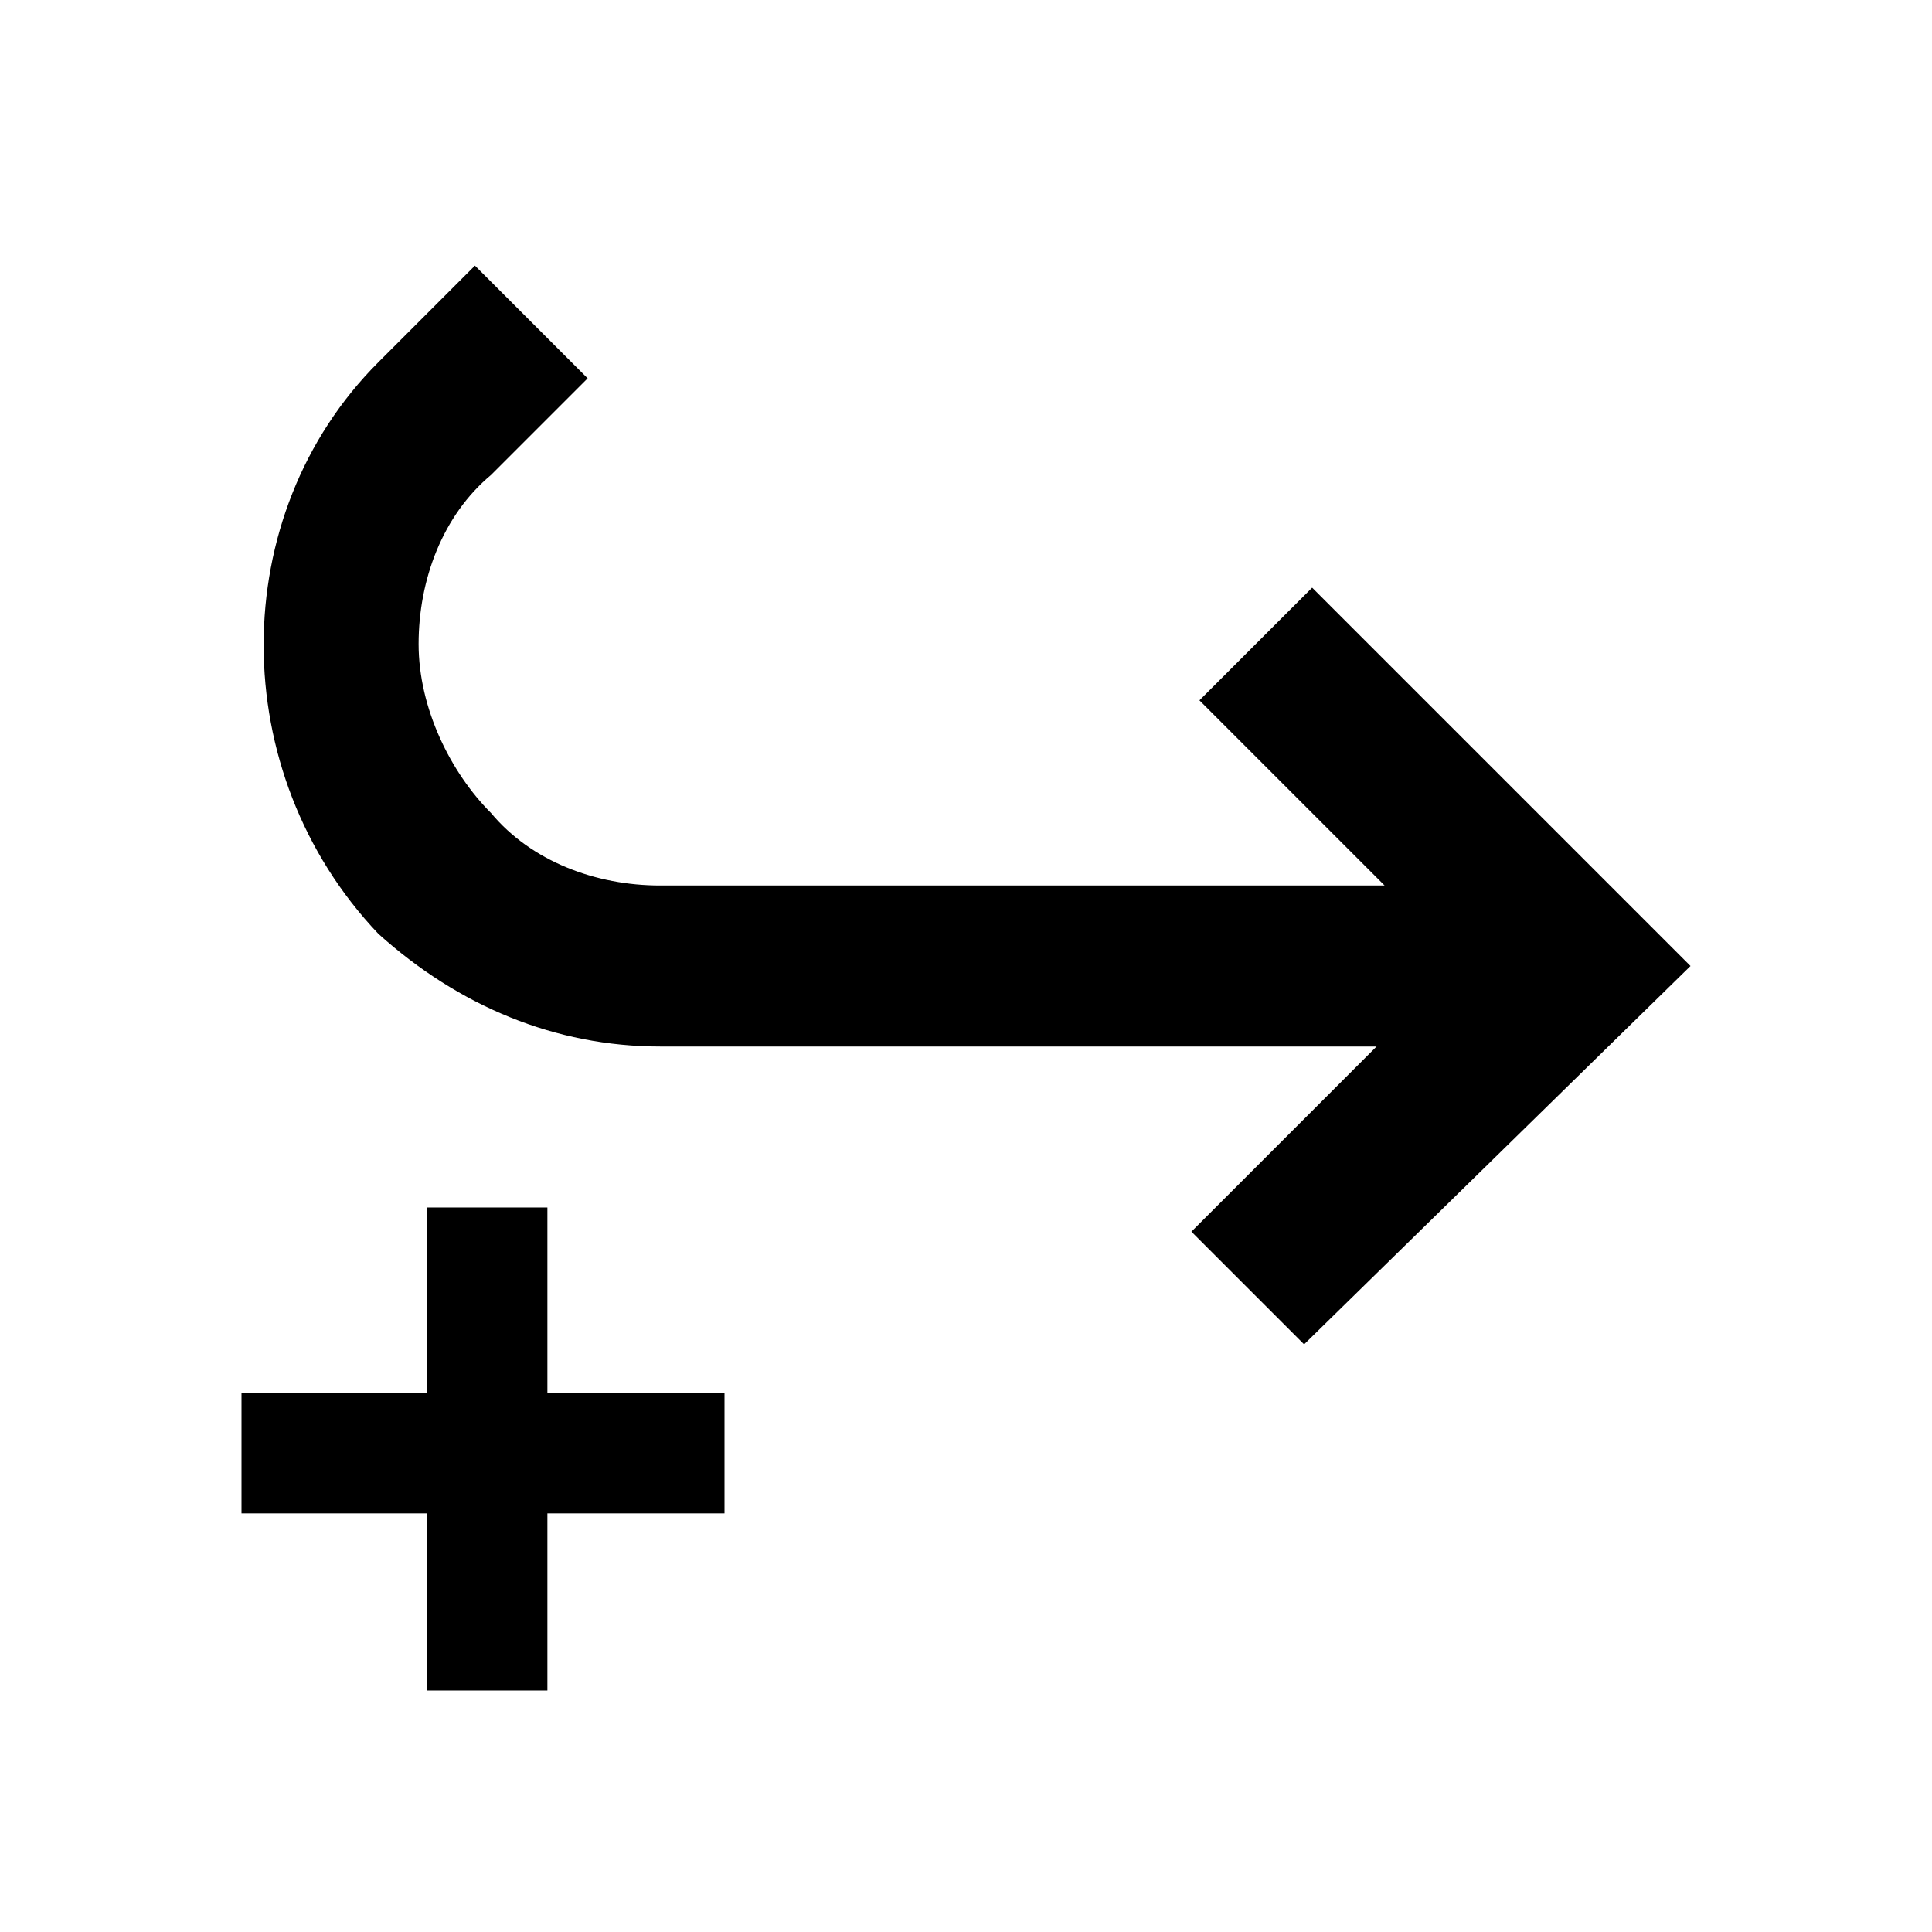
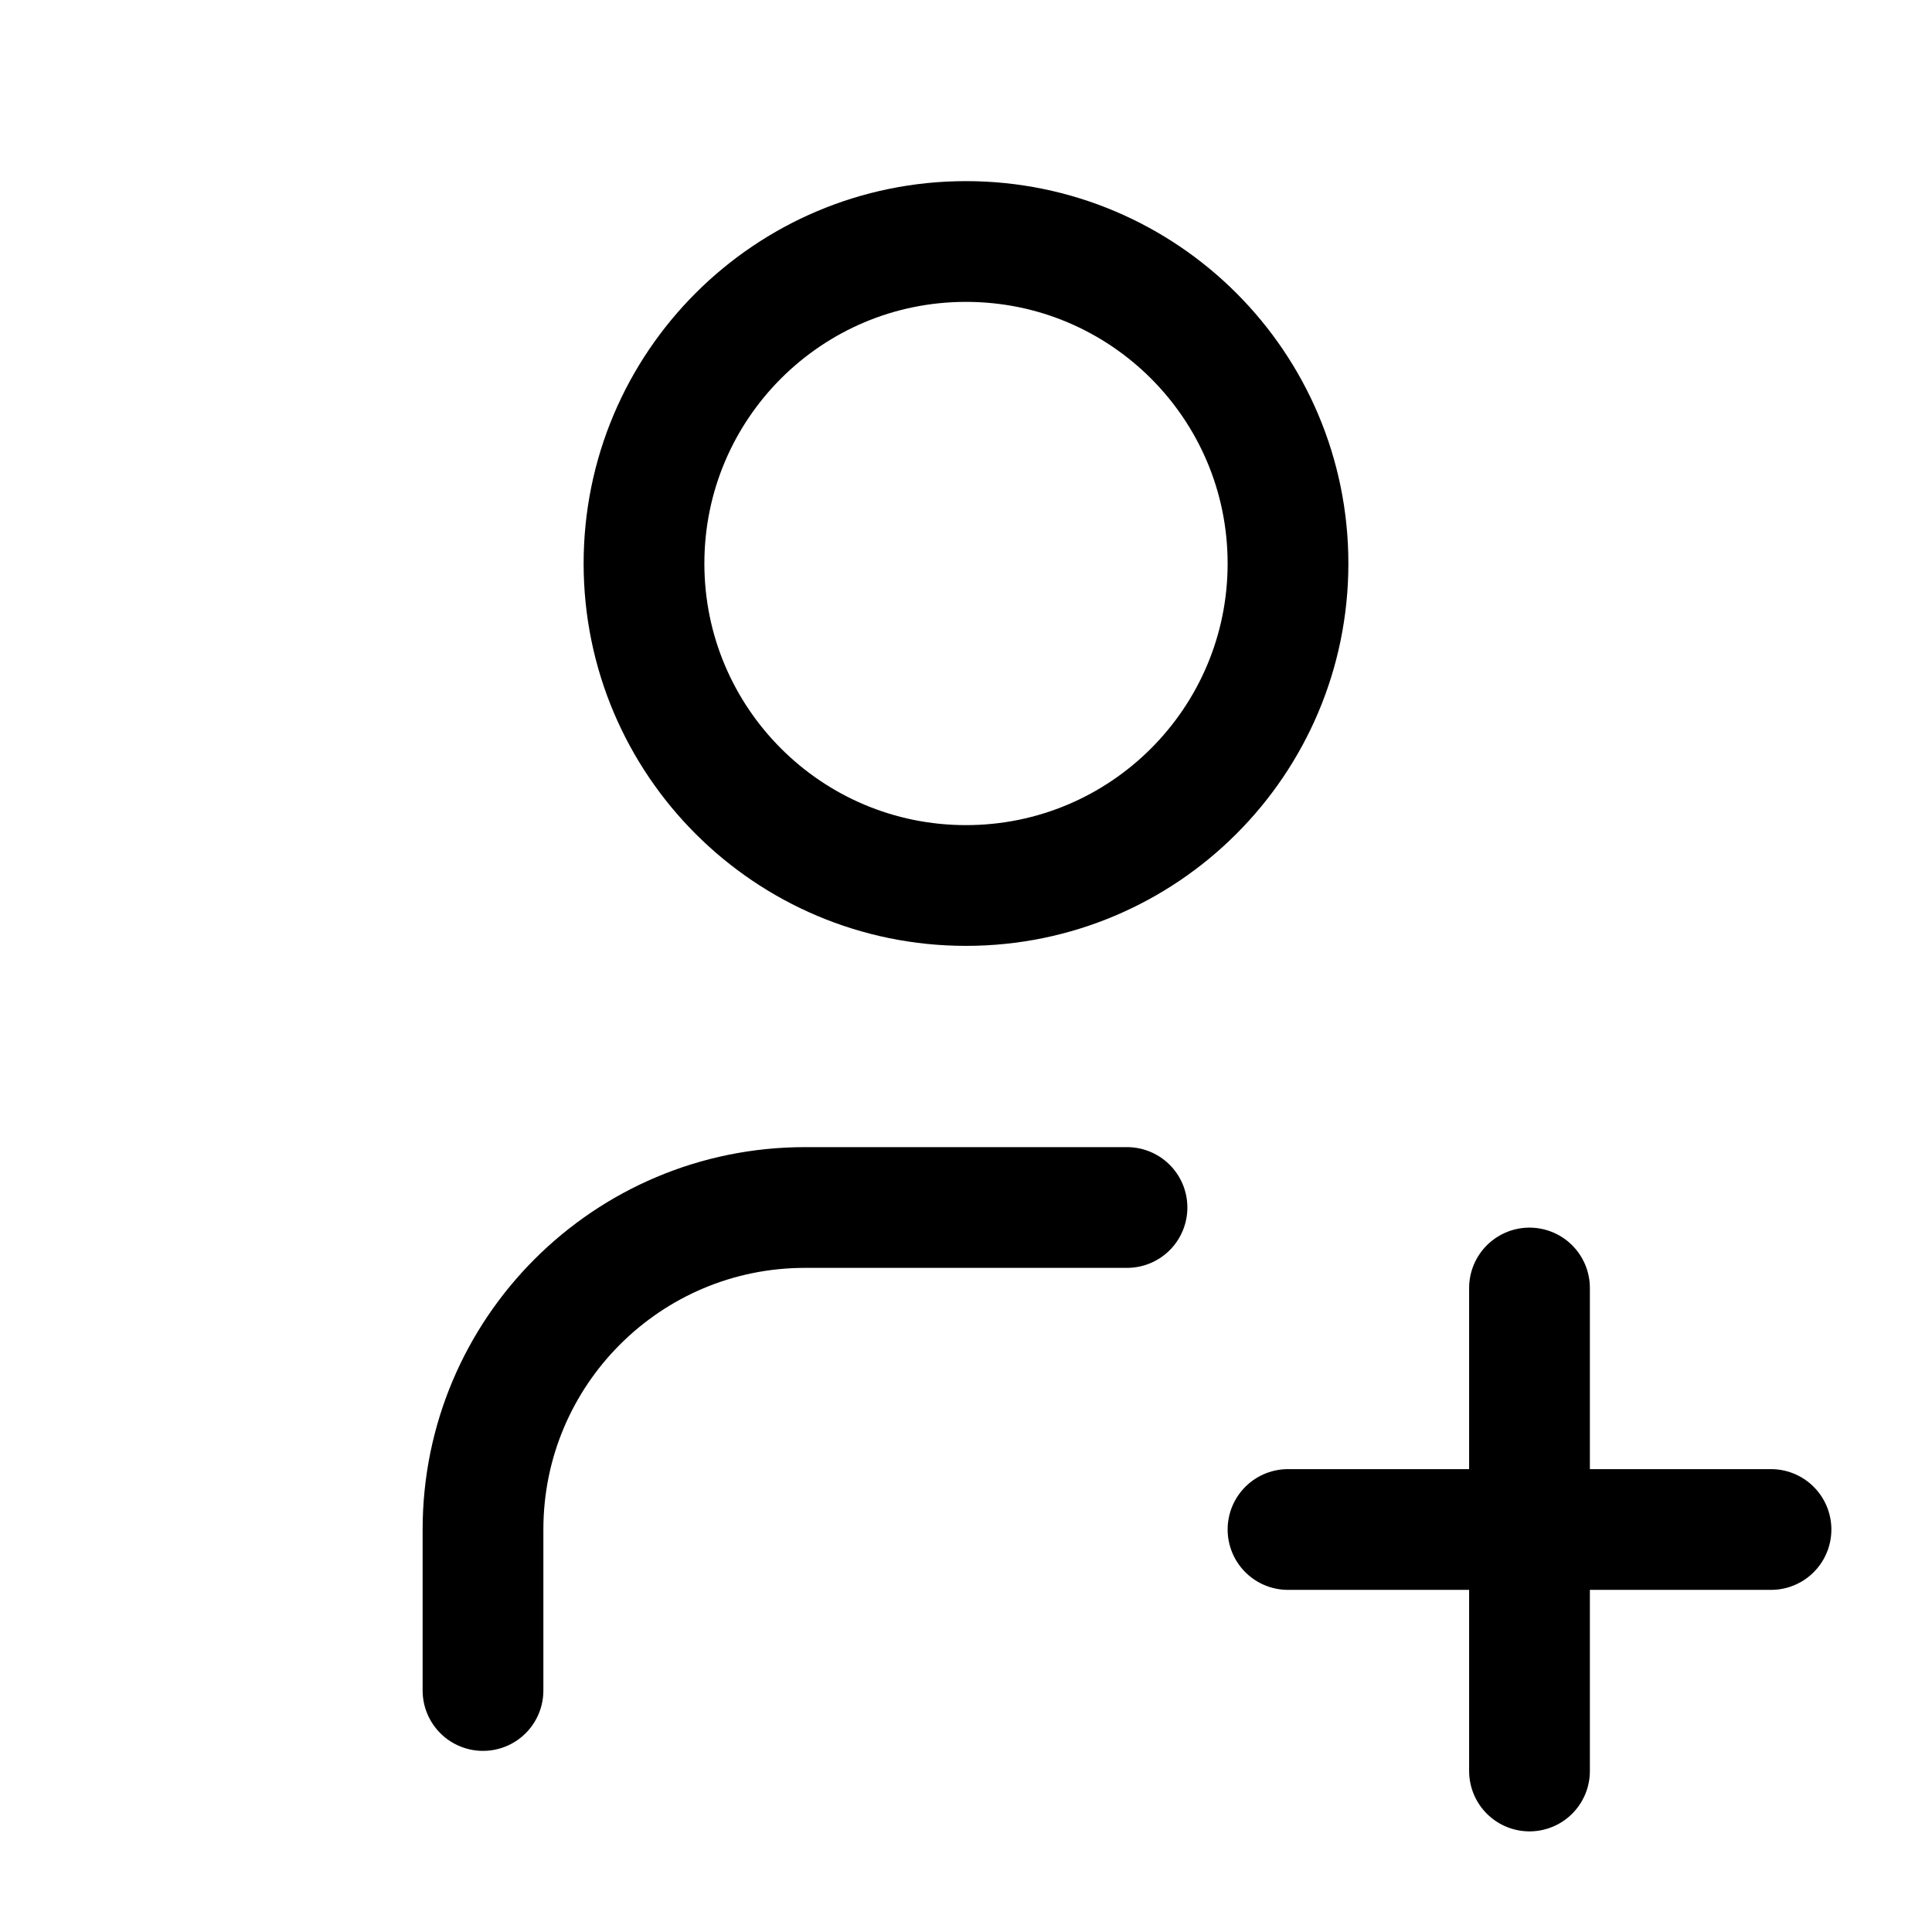
- <svg xmlns="http://www.w3.org/2000/svg" version="1.1" id="Layer_1" x="0px" y="0px" viewBox="0 0 24 24" enable-background="new 0 0 24 24" xml:space="preserve">
-   <g>
-     <path d="M16.3,7.3l-1.4,1.4l2.3,2.3H8.2c-0.8,0-1.6-0.3-2.1-0.9C5.6,9.6,5.2,8.8,5.2,8s0.3-1.6,0.9-2.1l1.2-1.2L5.9,3.3L4.7,4.5   c-1.9,1.9-1.9,5.1,0,7.1C5.7,12.5,6.9,13,8.2,13h8.9l-2.3,2.3l1.4,1.4L21,12L16.3,7.3z" />
-     <polygon points="9,17.3 6.8,17.3 6.8,15 5.3,15 5.3,17.3 3,17.3 3,18.8 5.3,18.8 5.3,21 6.8,21 6.8,18.8 9,18.8  " />
-   </g>
+ <svg xmlns="http://www.w3.org/2000/svg" class="icon icon-tabler icon-tabler-user-plus" width="24" height="24" viewBox="0 0 24 24" stroke-width="1.5" stroke="currentColor" fill="none" stroke-linecap="round" stroke-linejoin="round">
+   <path stroke="none" d="M0 0h24v24H0z" fill="none" />
+   <path d="M8 7a4 4 0 1 0 8 0a4 4 0 0 0 -8 0" />
+   <path d="M16 19h6" />
+   <path d="M19 16v6" />
+   <path d="M6 21v-2a4 4 0 0 1 4 -4h4" />
</svg>
